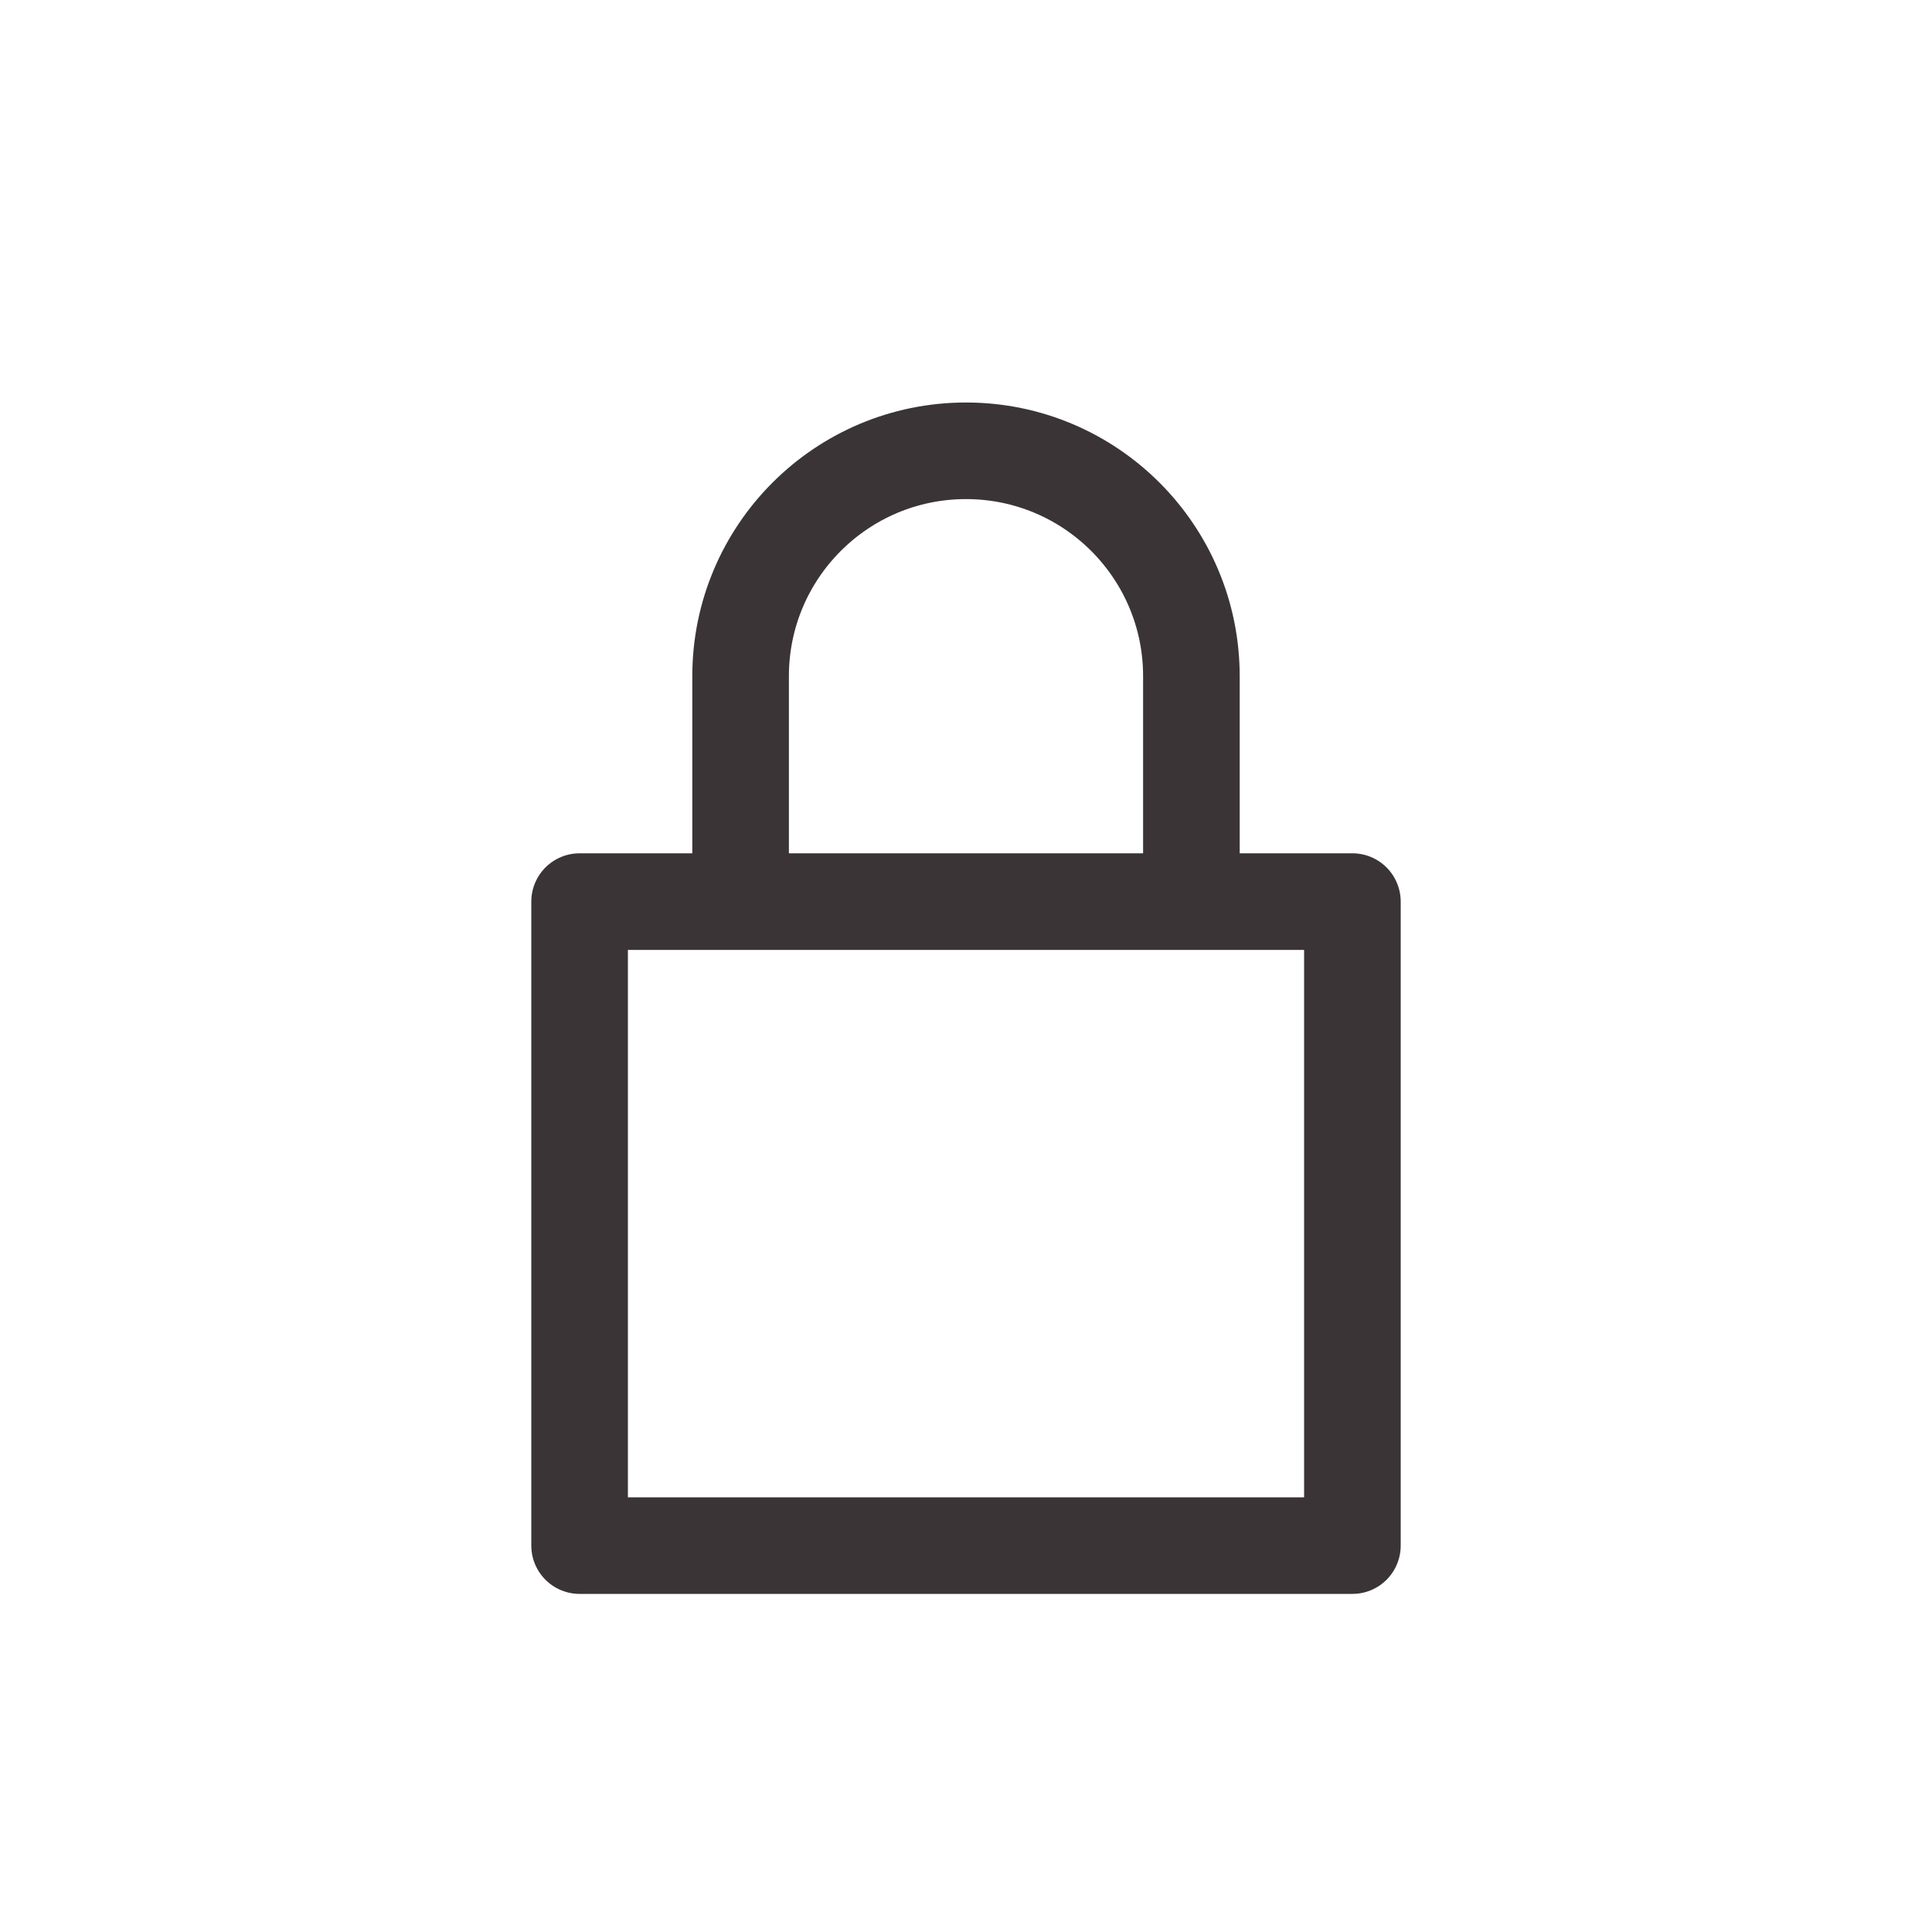
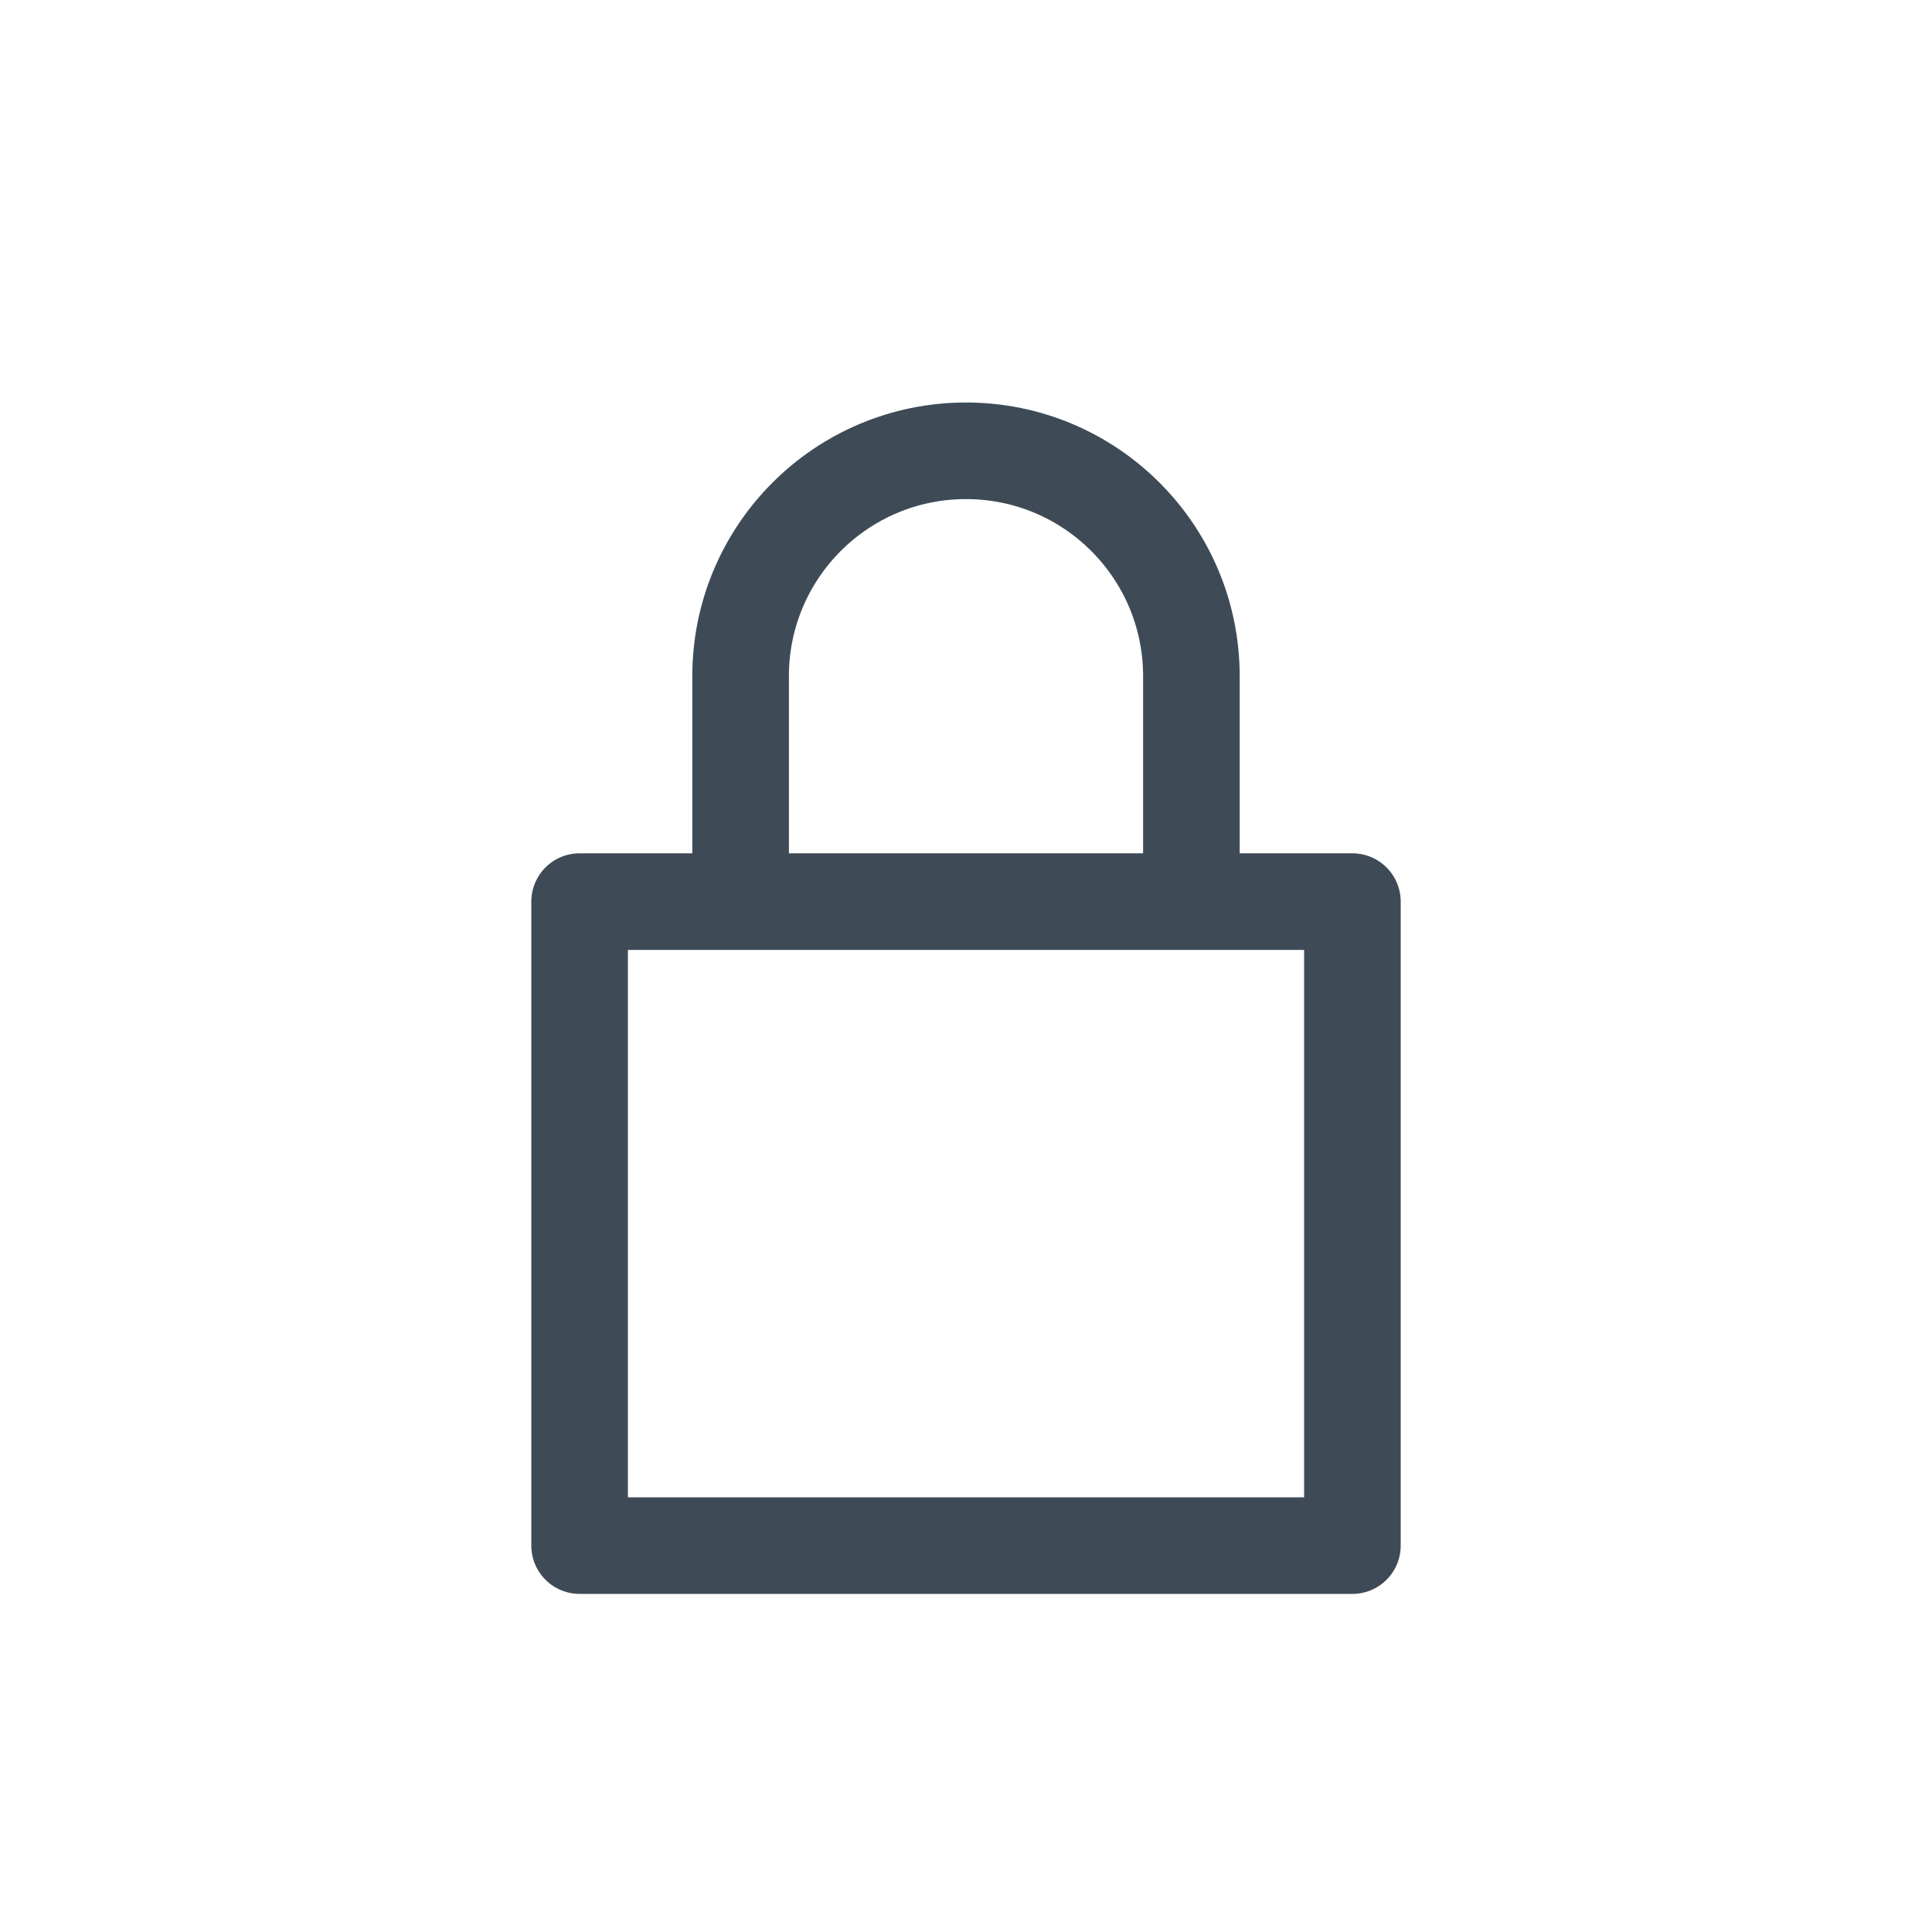
<svg xmlns="http://www.w3.org/2000/svg" viewBox="0 0 24 24" width="24" height="24">
-   <path d="M6 11h12v10H6zM8.5 11V7.5a3.5 3.5 0 0 1 7 0V11" transform="translate(2.4 2.4) scale(.8)" fill="none" stroke="#3A3437" stroke-width="1.5" stroke-linecap="round" stroke-linejoin="round" />
+   <path d="M6 11h12v10H6zM8.5 11V7.5a3.5 3.5 0 0 1 7 0V11" transform="translate(2.4 2.4) scale(.8)" fill="none" stroke="#3E4B57" stroke-width="1.5" stroke-linecap="round" stroke-linejoin="round" />
</svg>
